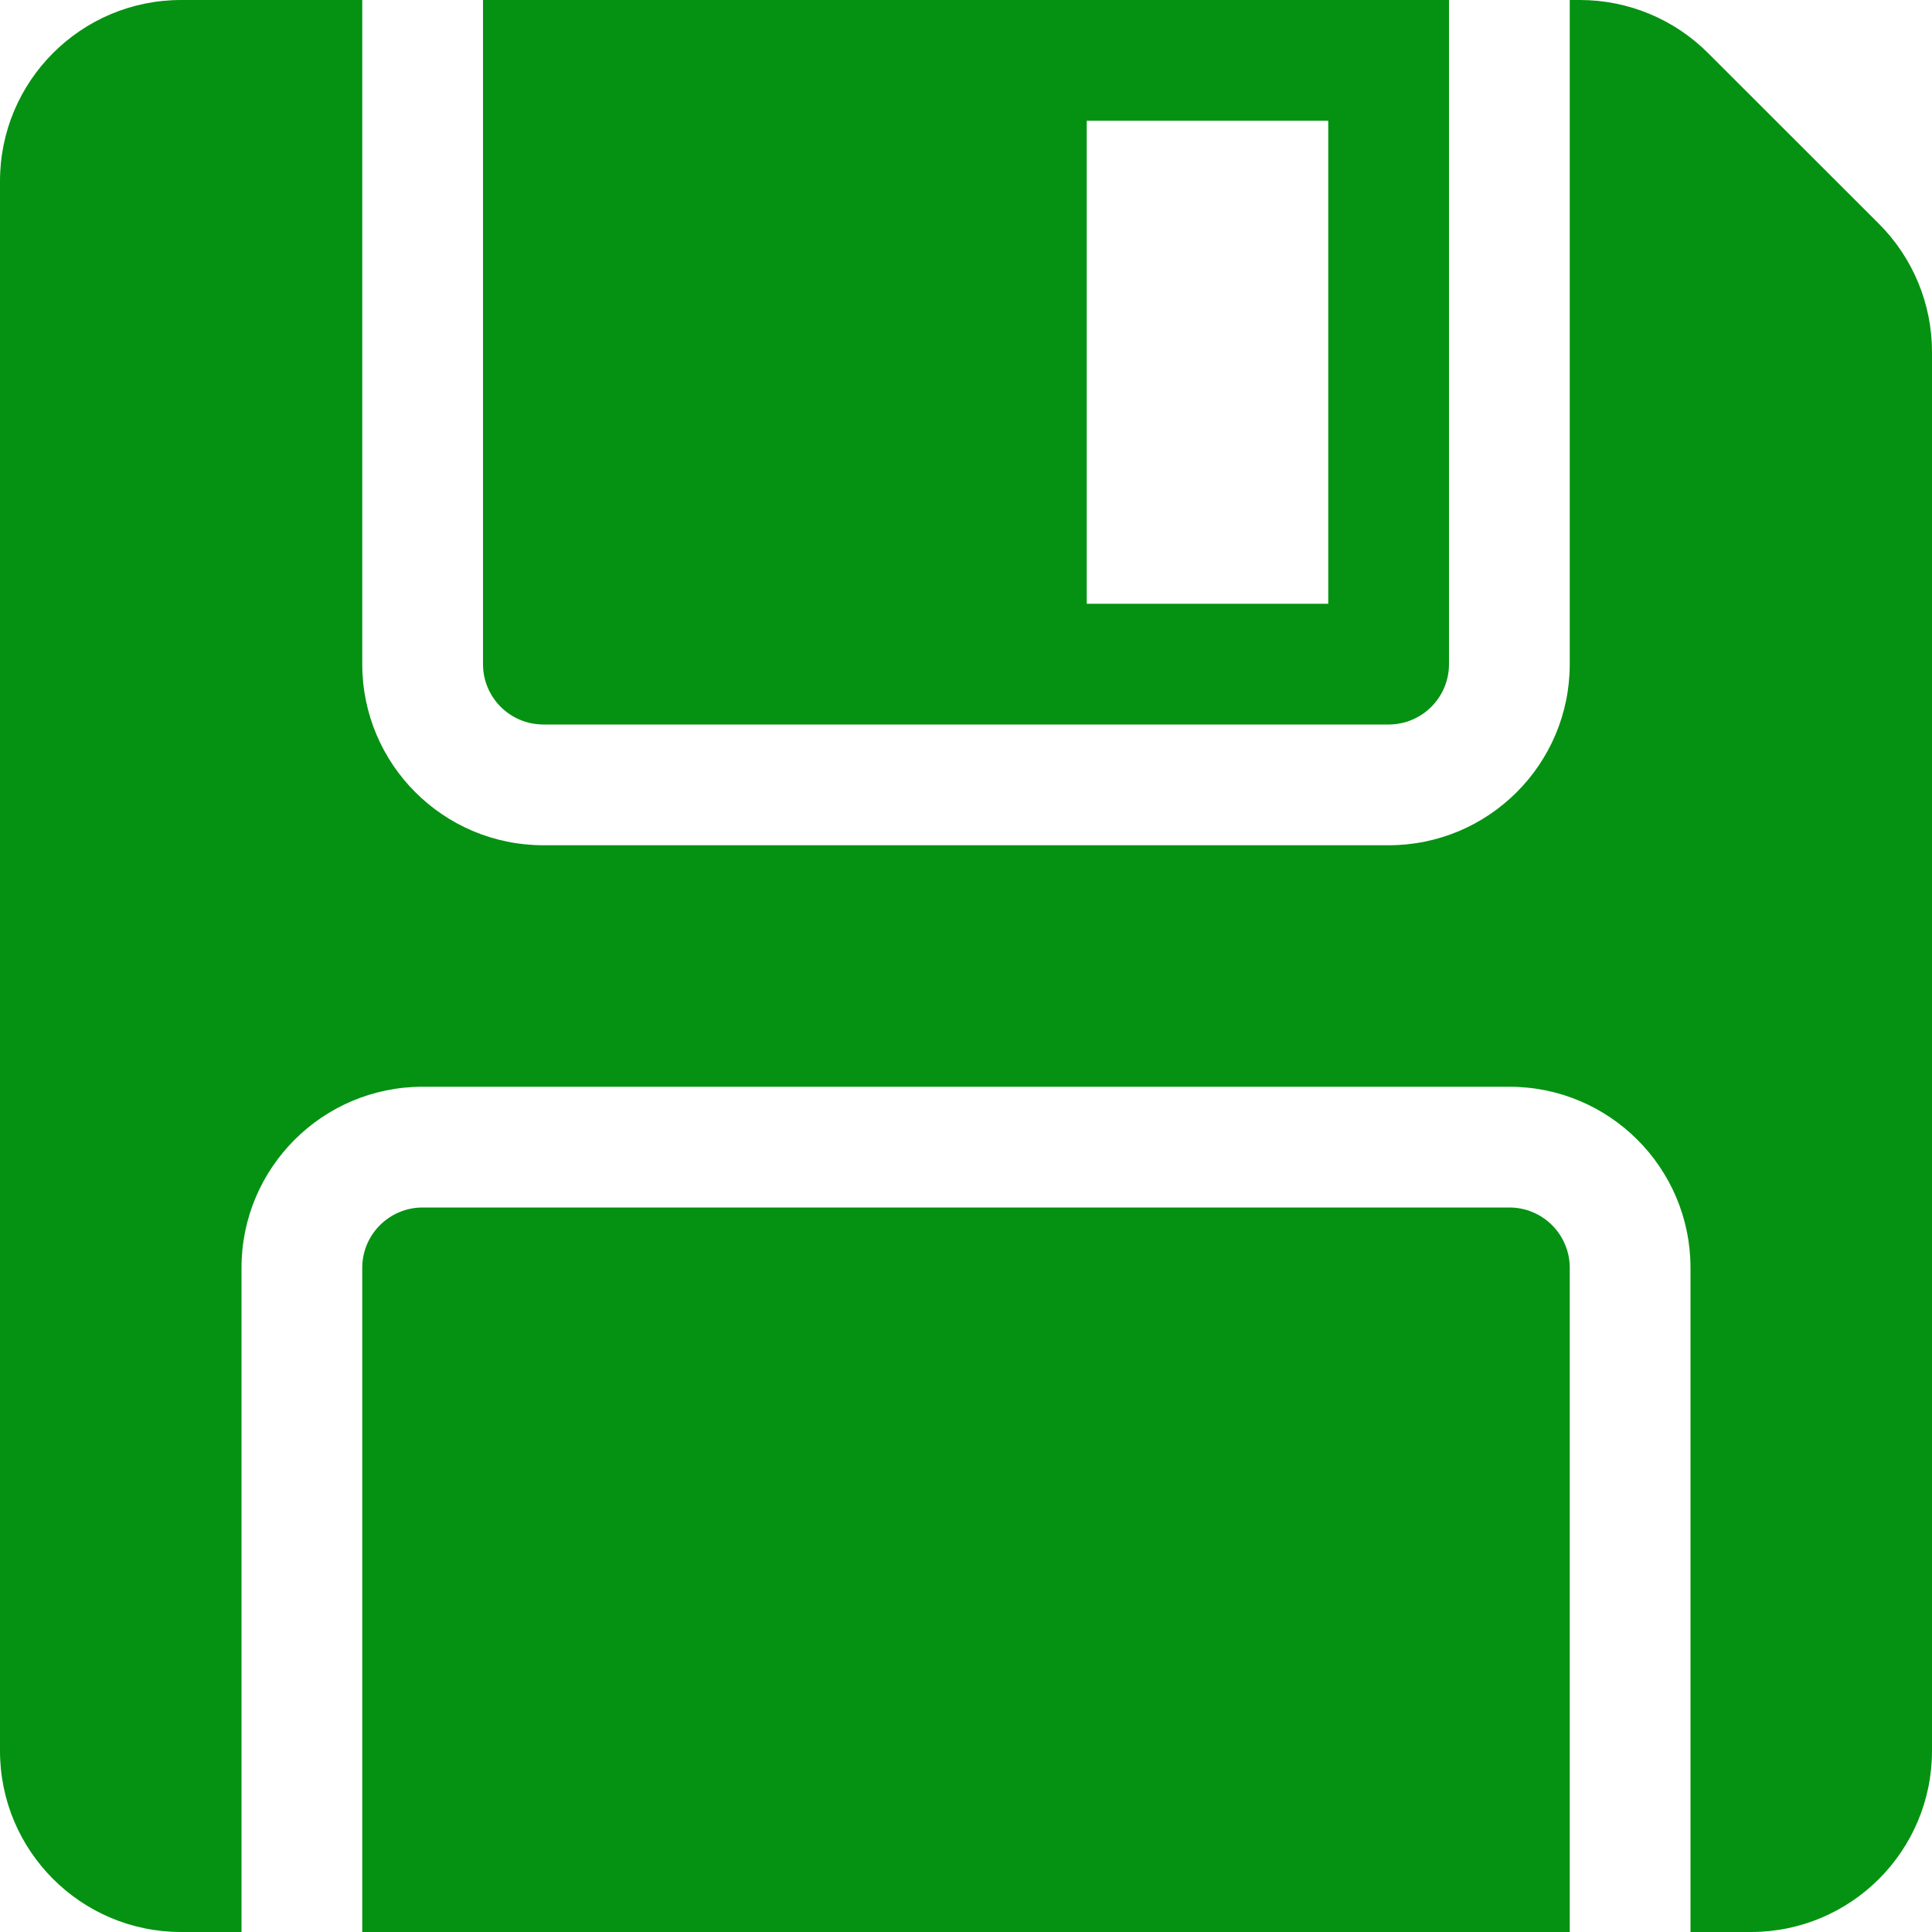
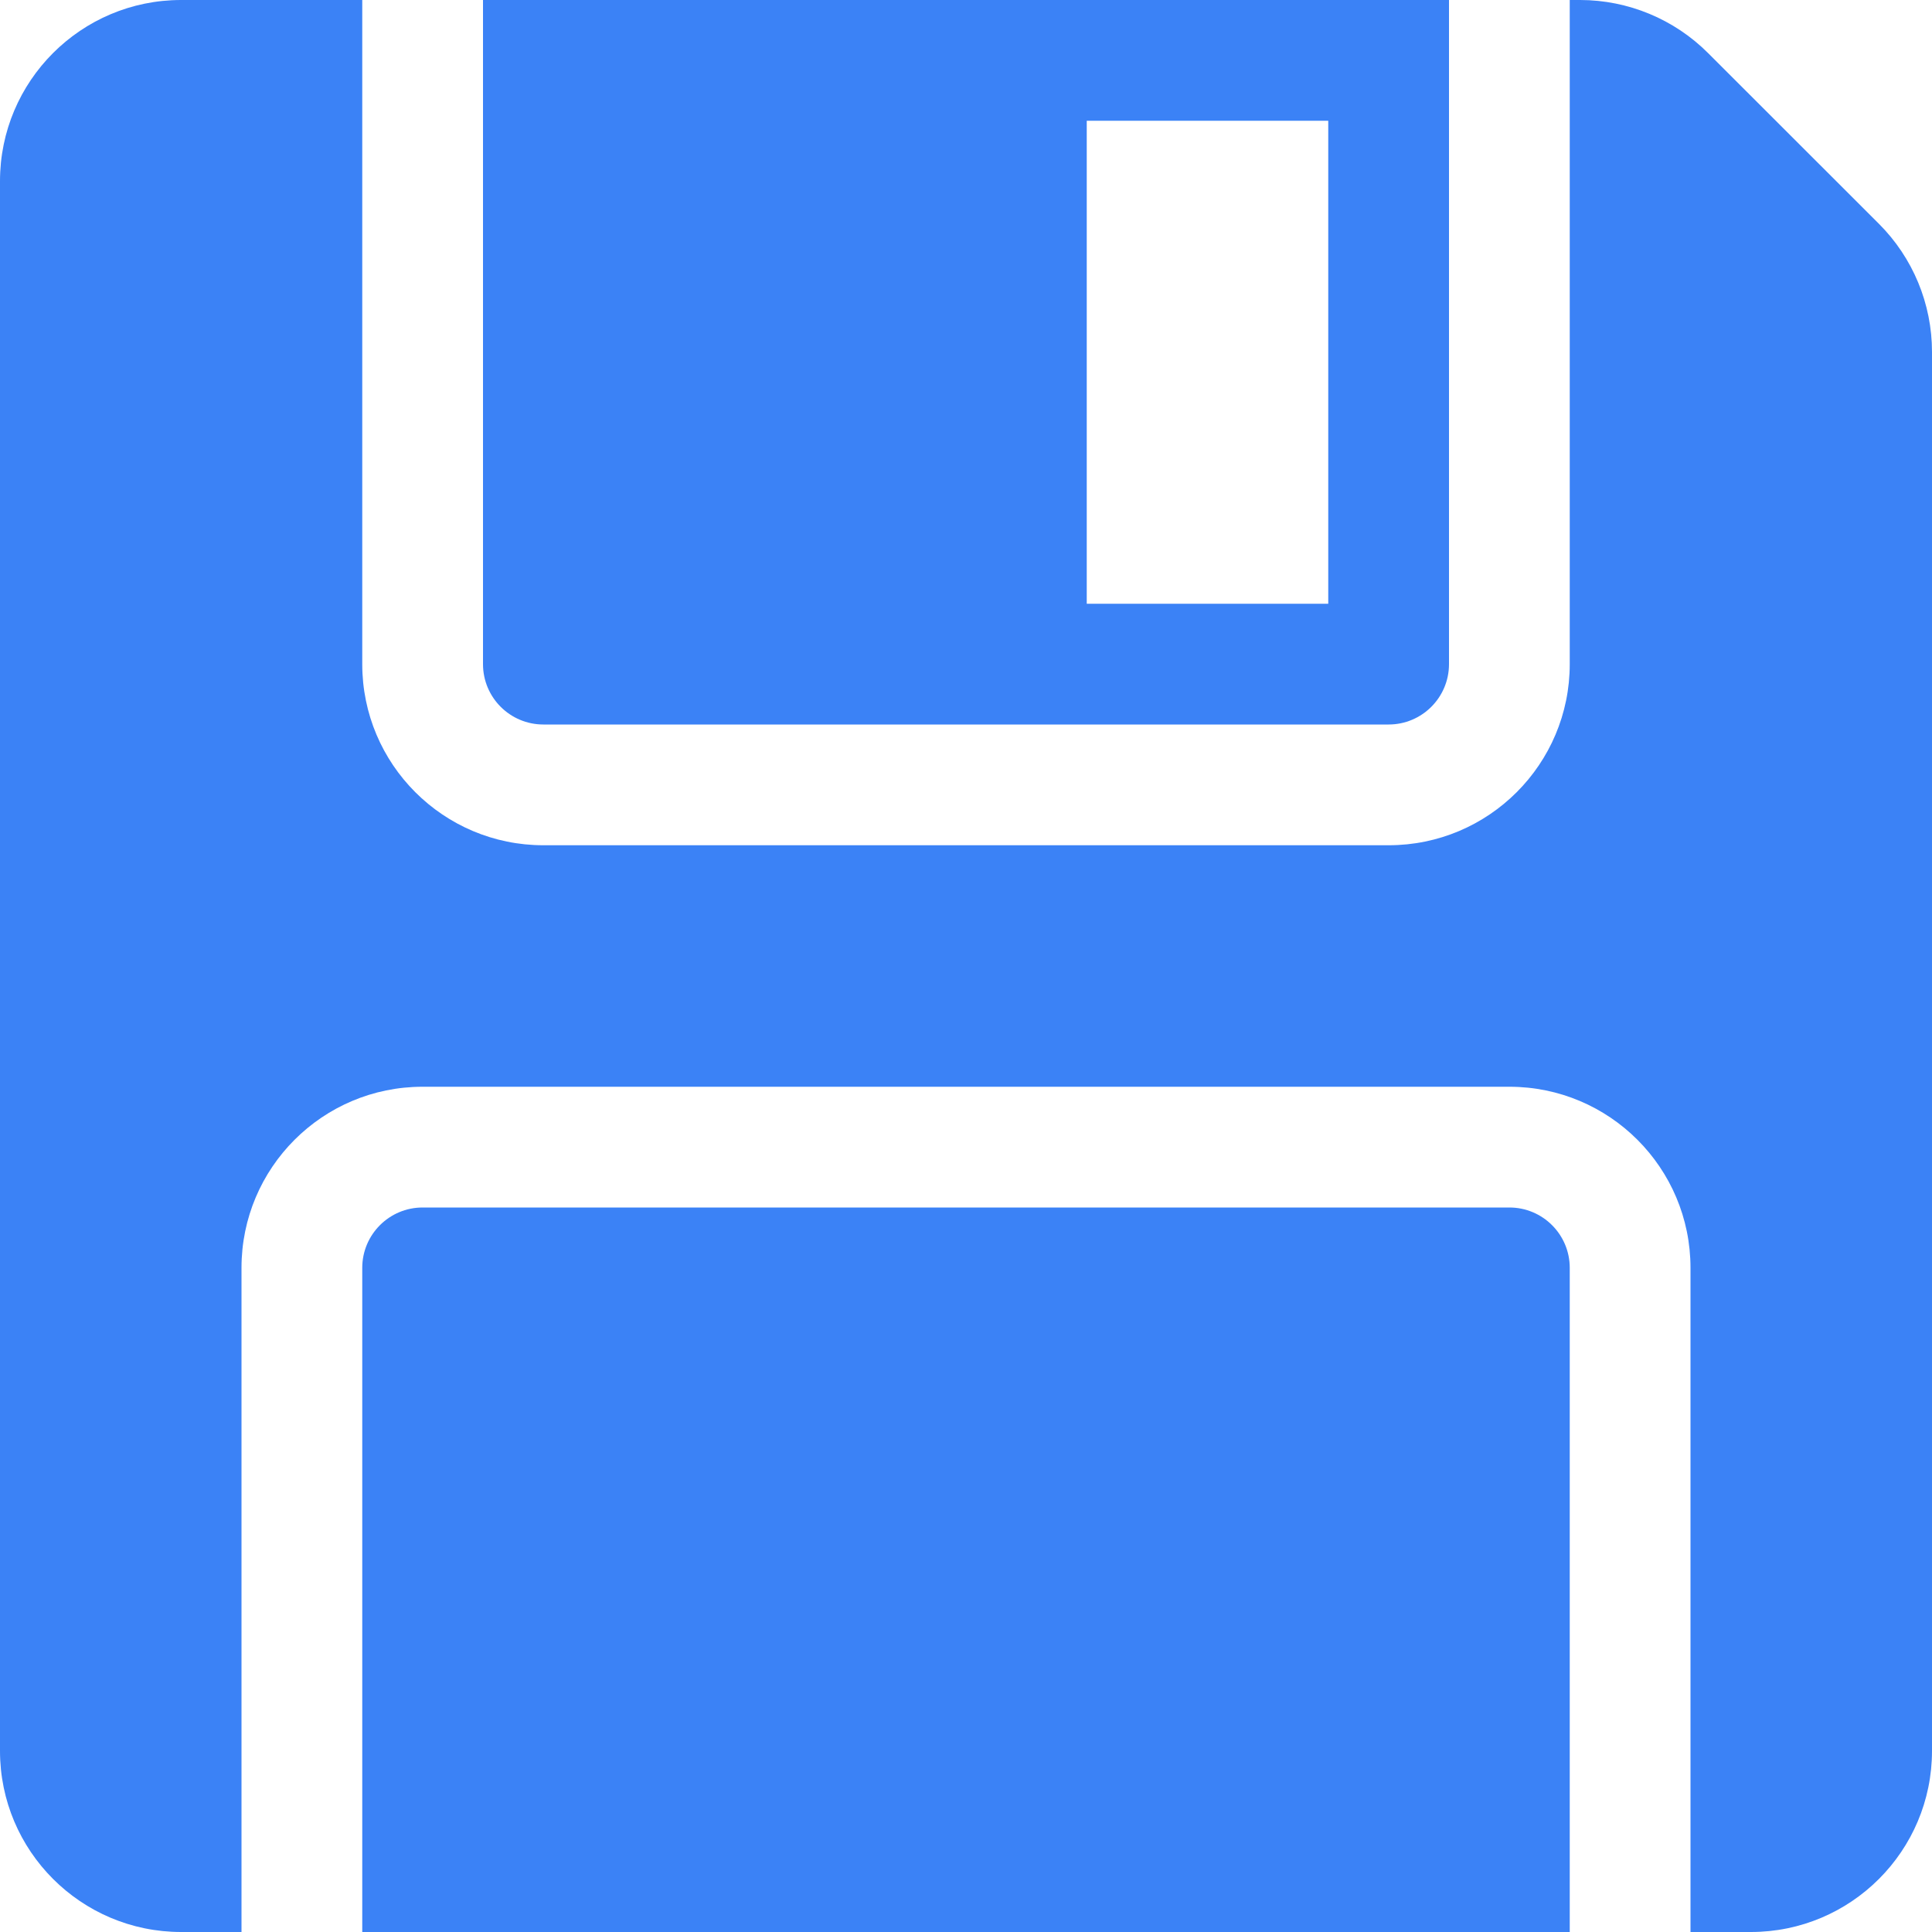
- <svg xmlns="http://www.w3.org/2000/svg" width="16" height="16" fill="#059212" class="bi bi-floppy-fill" viewBox="0 0 16 16">
+ <svg xmlns="http://www.w3.org/2000/svg" width="16" height="16" fill="#3b82f6" class="bi bi-floppy-fill" viewBox="0 0 16 16">
  <path d="M0 1.5A1.5 1.5 0 0 1 1.5 0H3v5.5A1.5 1.5 0 0 0 4.5 7h7A1.5 1.5 0 0 0 13 5.5V0h.086a1.5 1.5 0 0 1 1.06.44l1.415 1.414A1.5 1.5 0 0 1 16 2.914V14.5a1.5 1.5 0 0 1-1.5 1.5H14v-5.5A1.5 1.5 0 0 0 12.5 9h-9A1.5 1.5 0 0 0 2 10.5V16h-.5A1.5 1.5 0 0 1 0 14.5z" />
  <path d="M3 16h10v-5.5a.5.5 0 0 0-.5-.5h-9a.5.5 0 0 0-.5.5zm9-16H4v5.5a.5.5 0 0 0 .5.5h7a.5.5 0 0 0 .5-.5zM9 1h2v4H9z" />
</svg>
